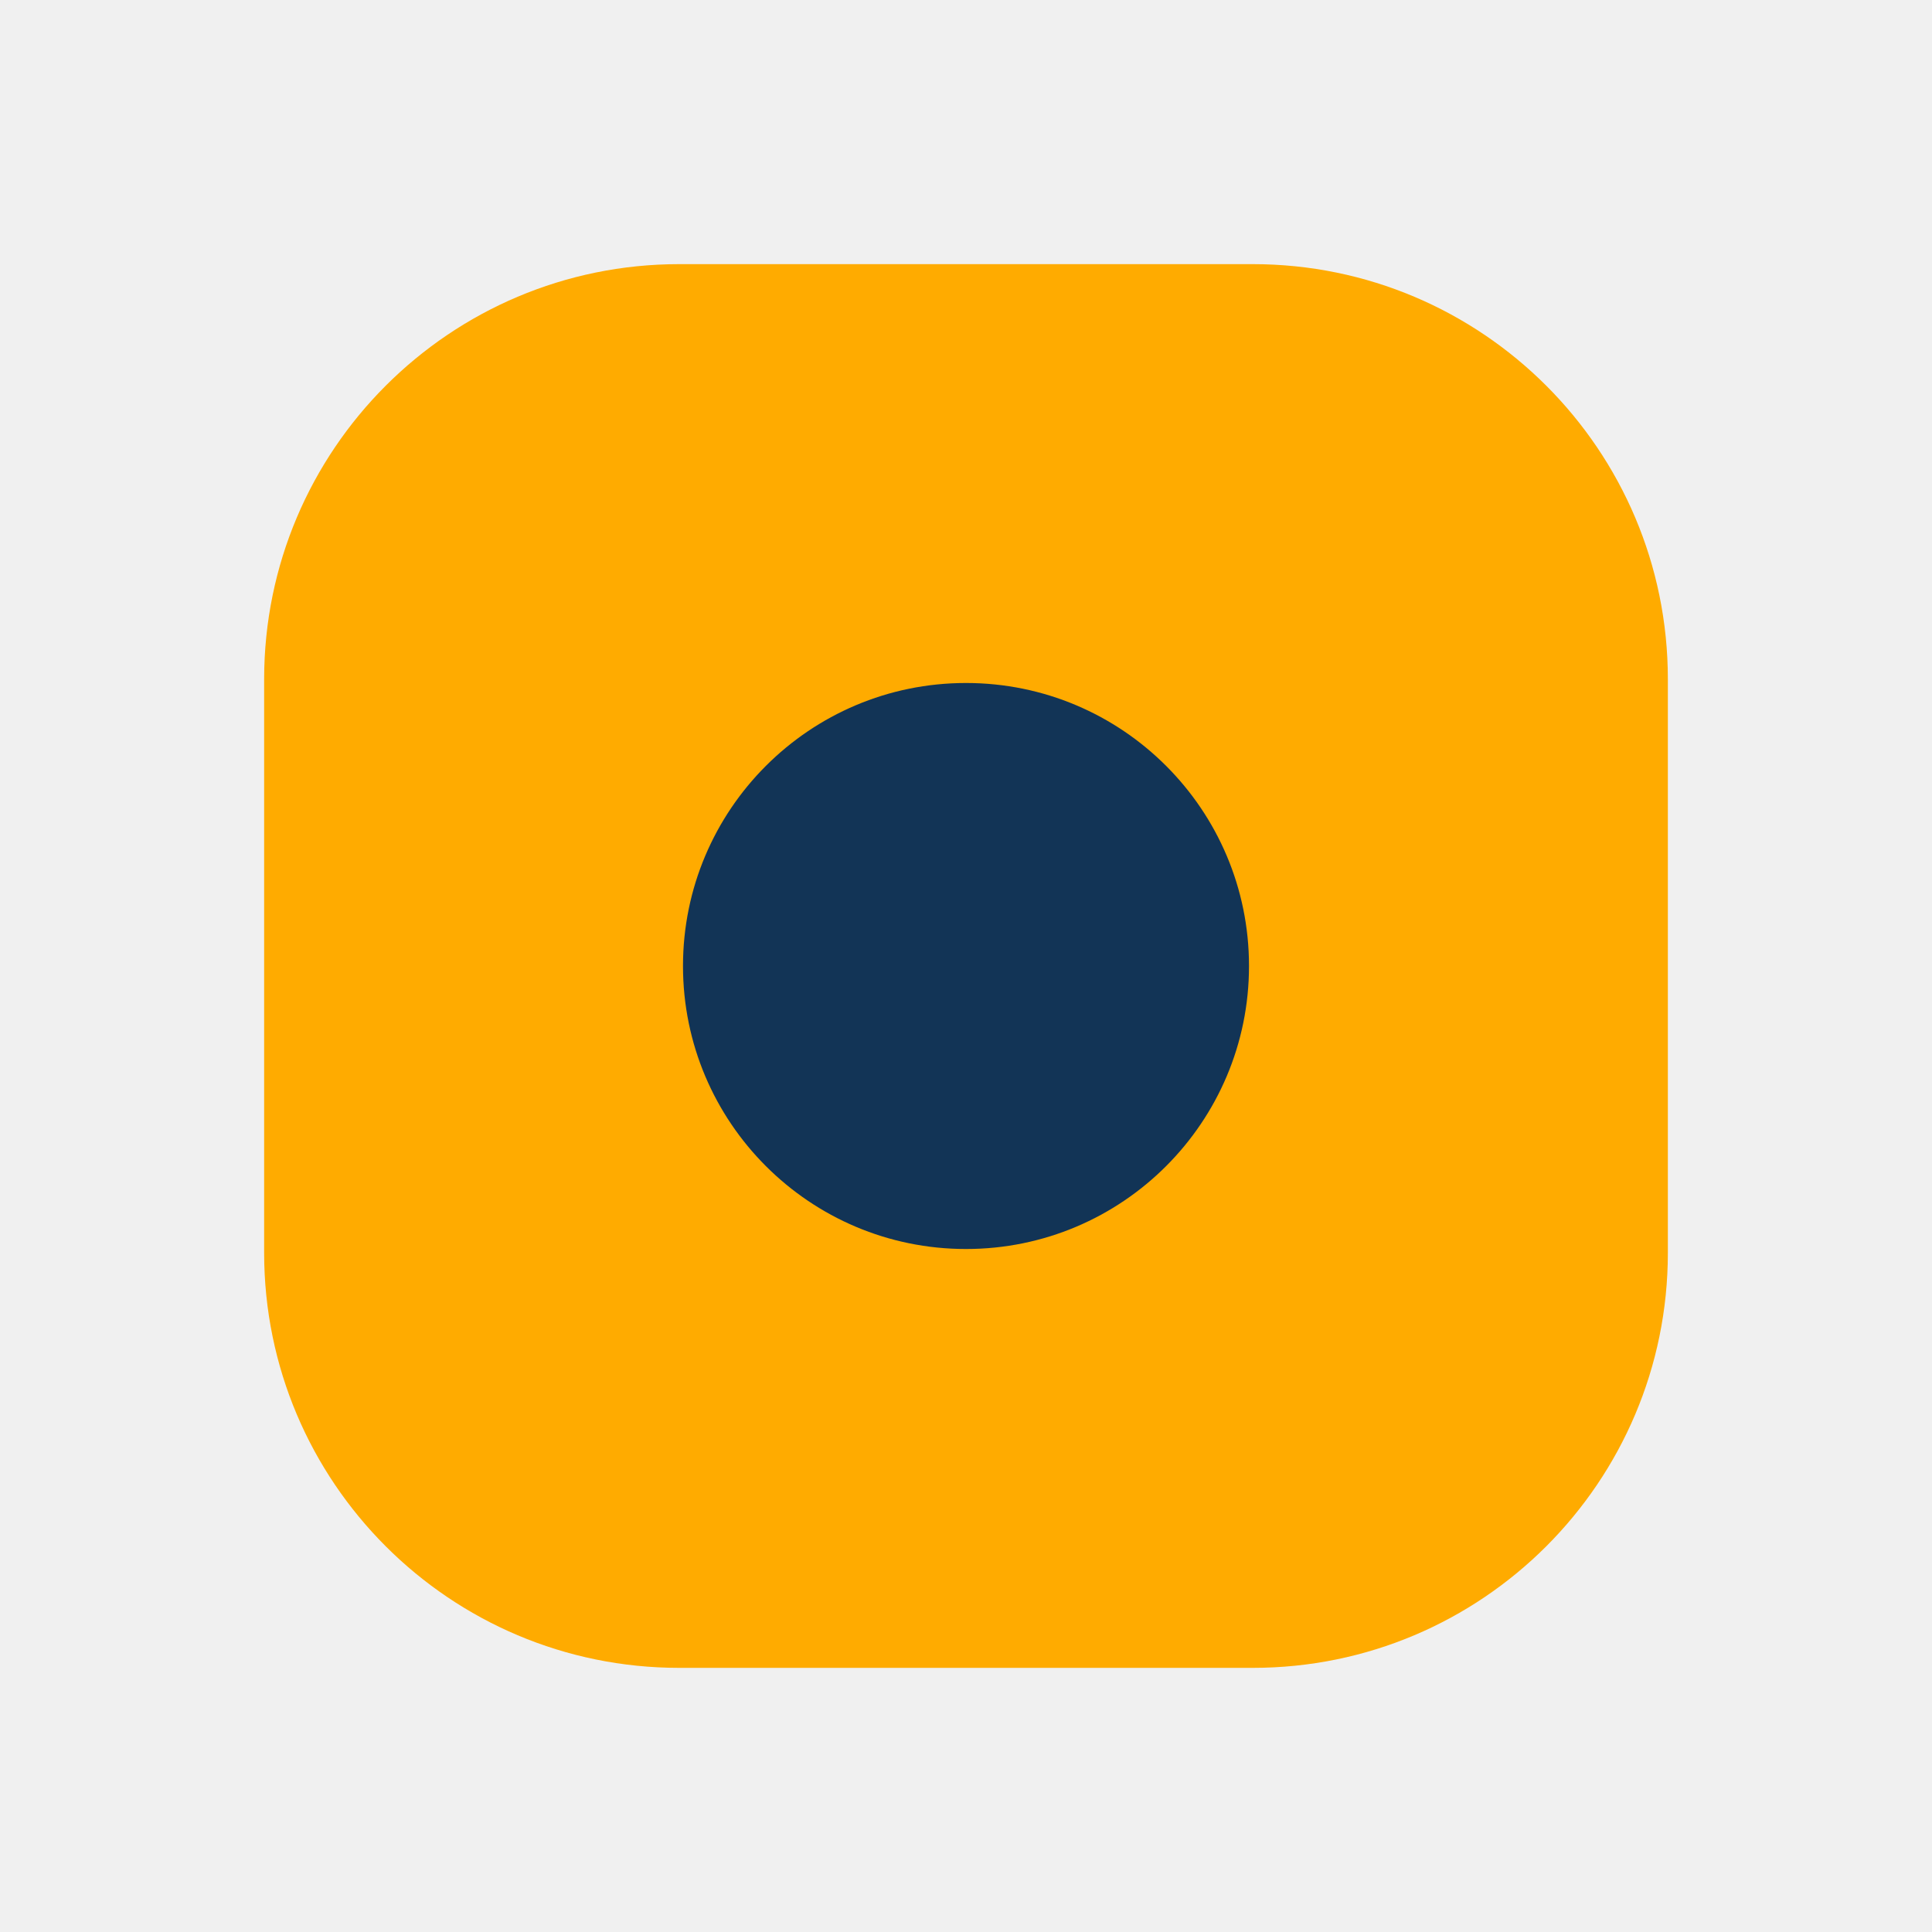
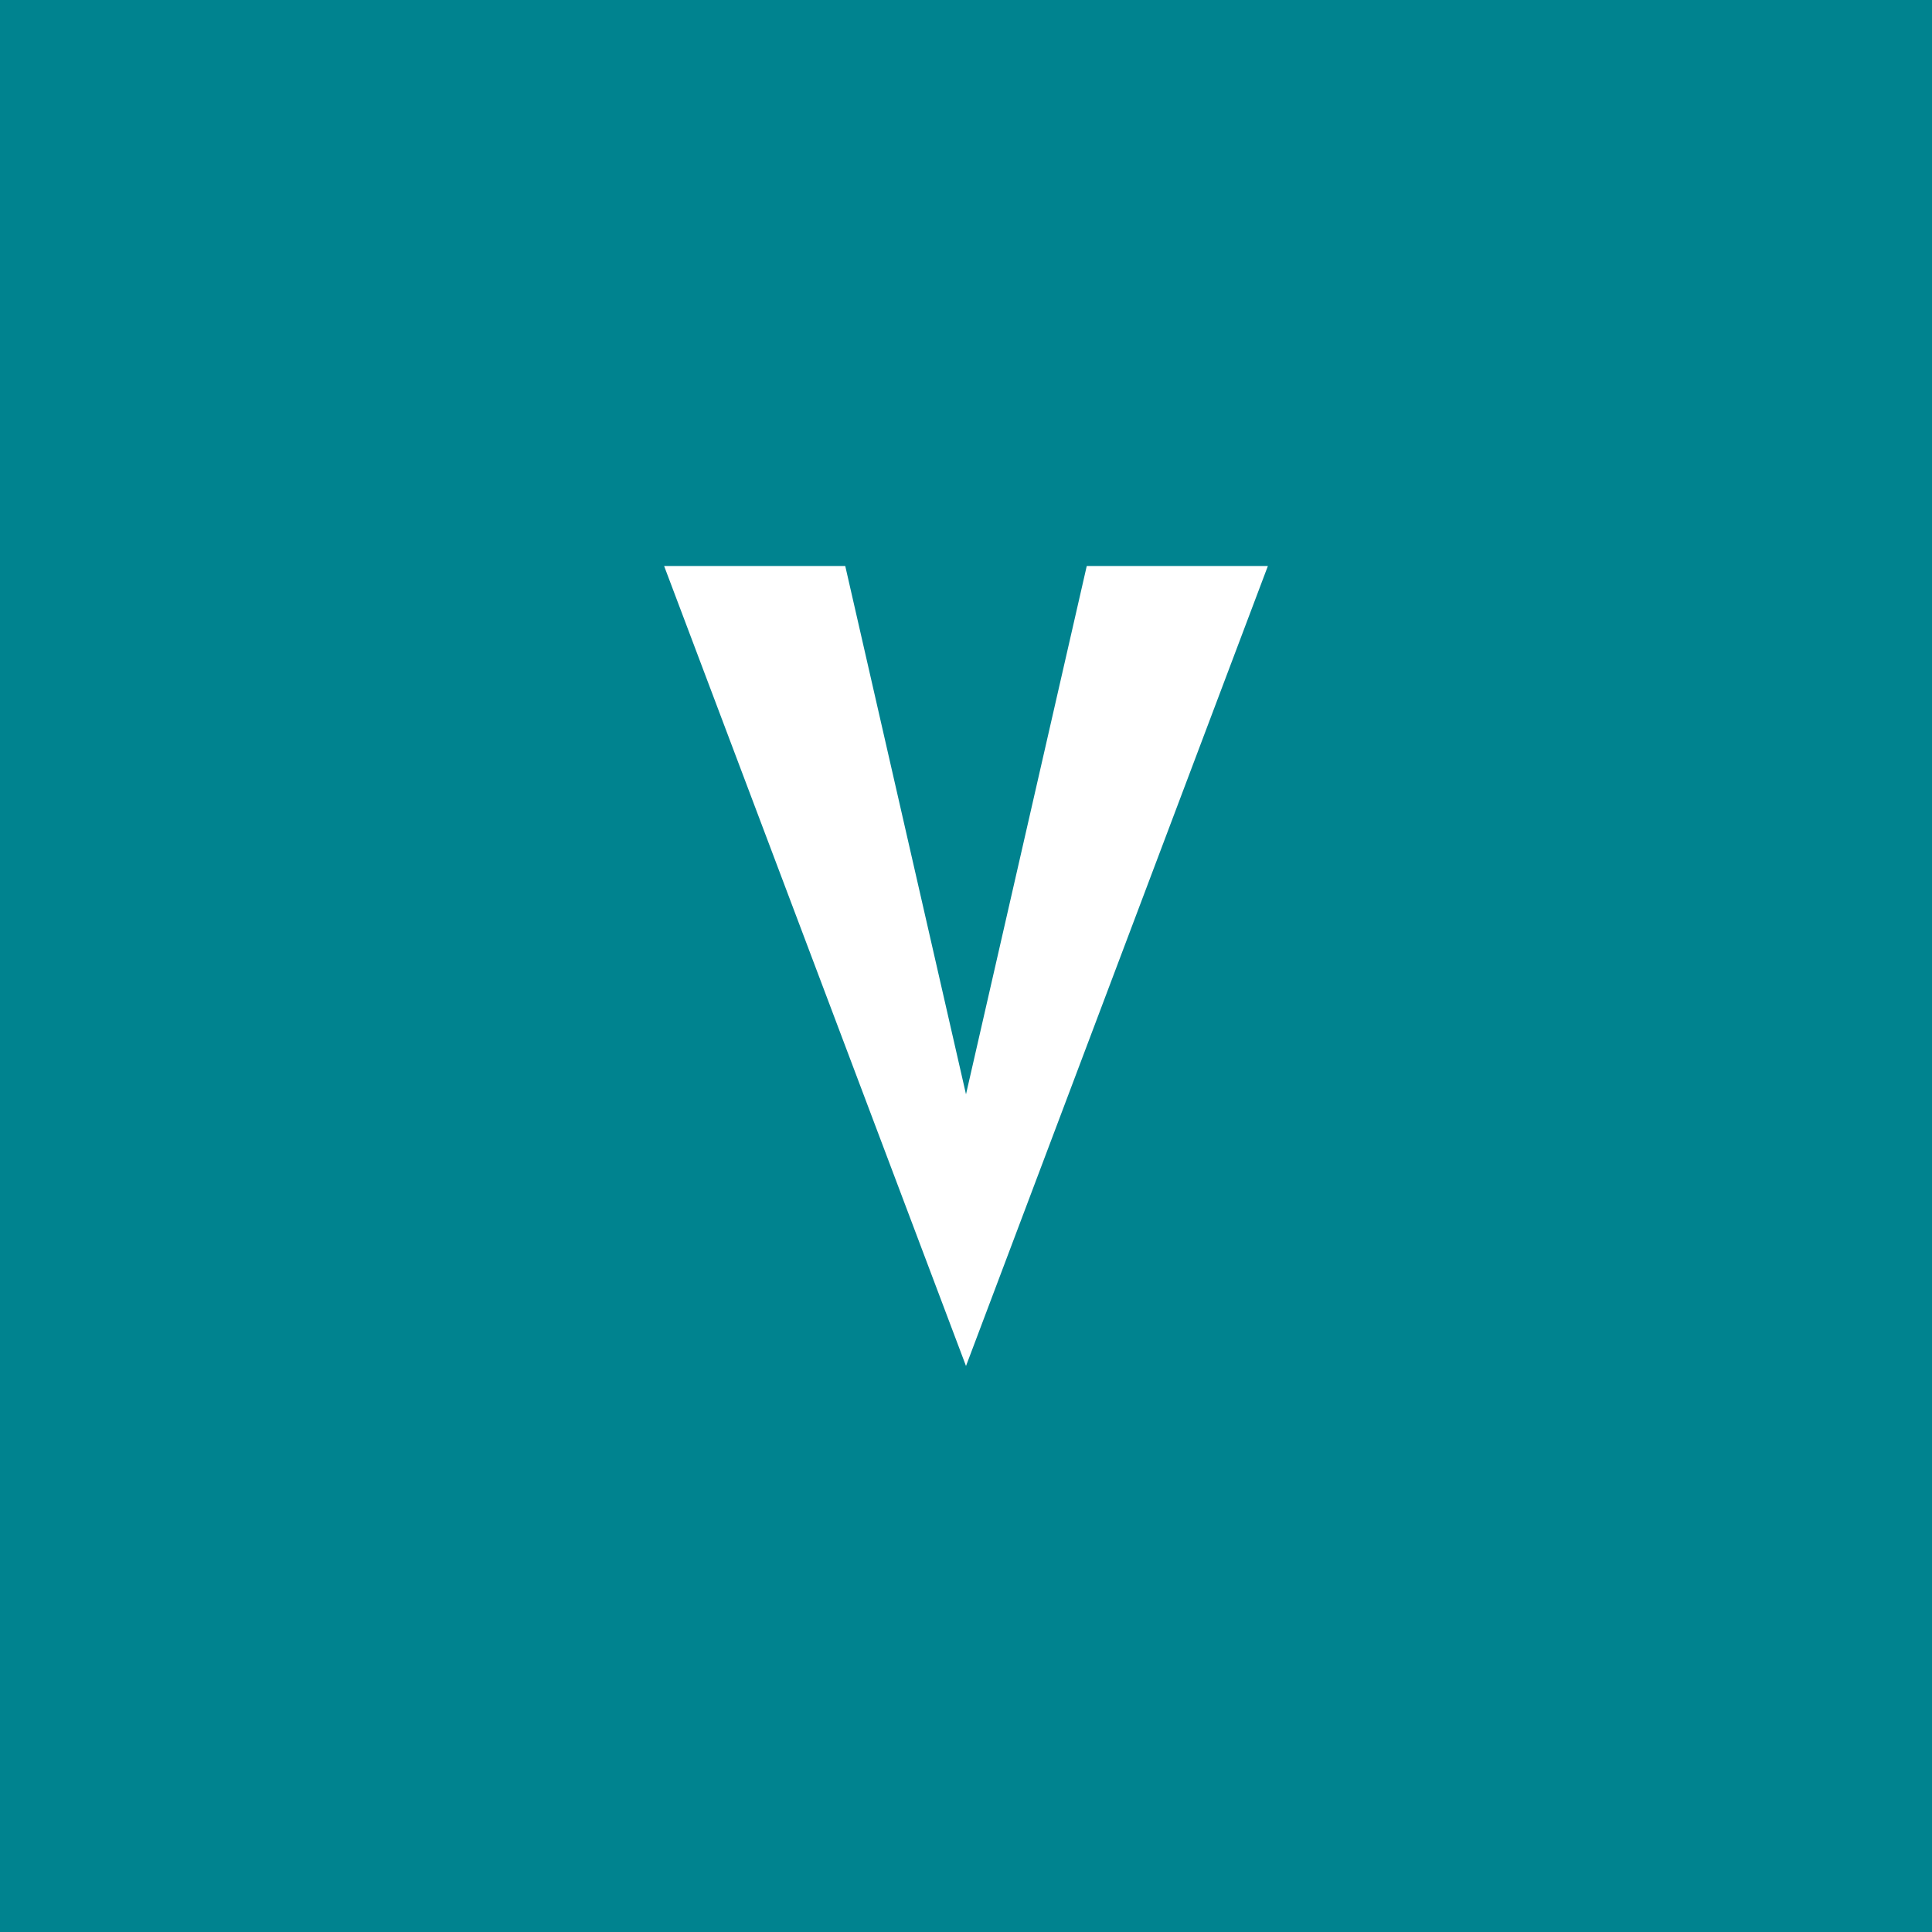
<svg xmlns="http://www.w3.org/2000/svg" viewBox="0 0 1024 1024">
-   <rect x="140" y="140" width="744" height="744" rx="220" fill="#ffab00" />
-   <circle cx="512" cy="512" r="150" fill="#123456" />
+   <rect x="0" y="0" width="1024" height="1024" fill="#00838F" />
+   <polygon points="352,300 512,724 672,300 576,300 512,580 448,300" fill="#FFFFFF" />
</svg>
